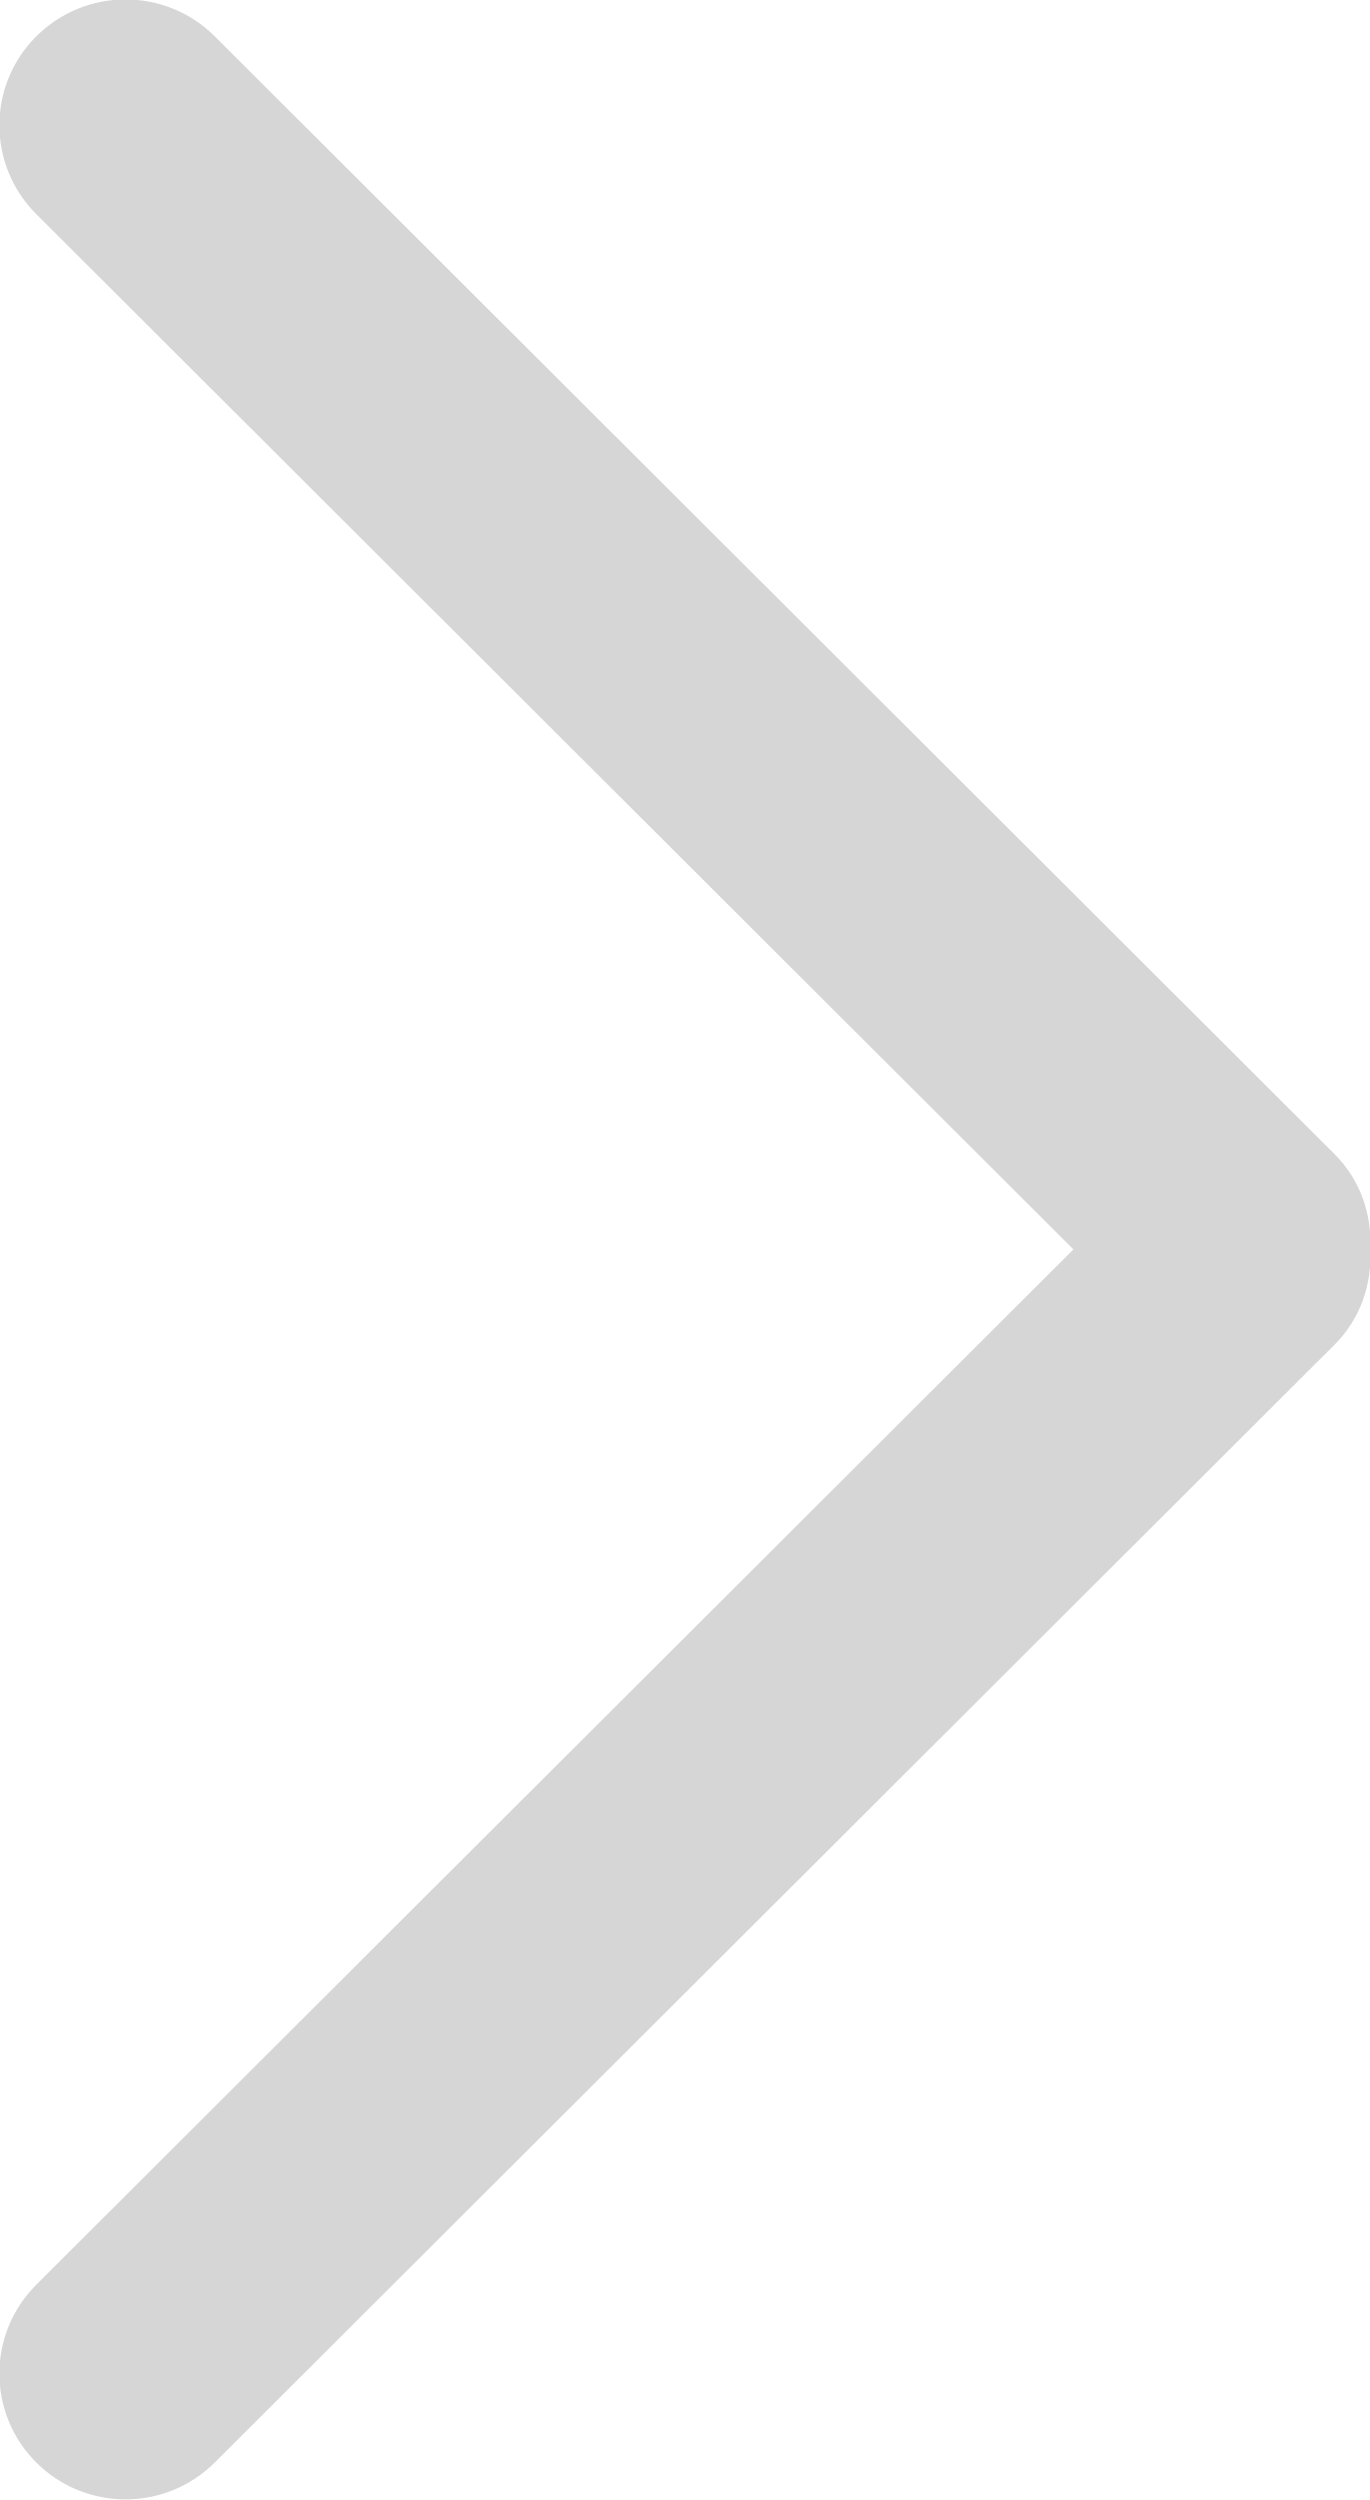
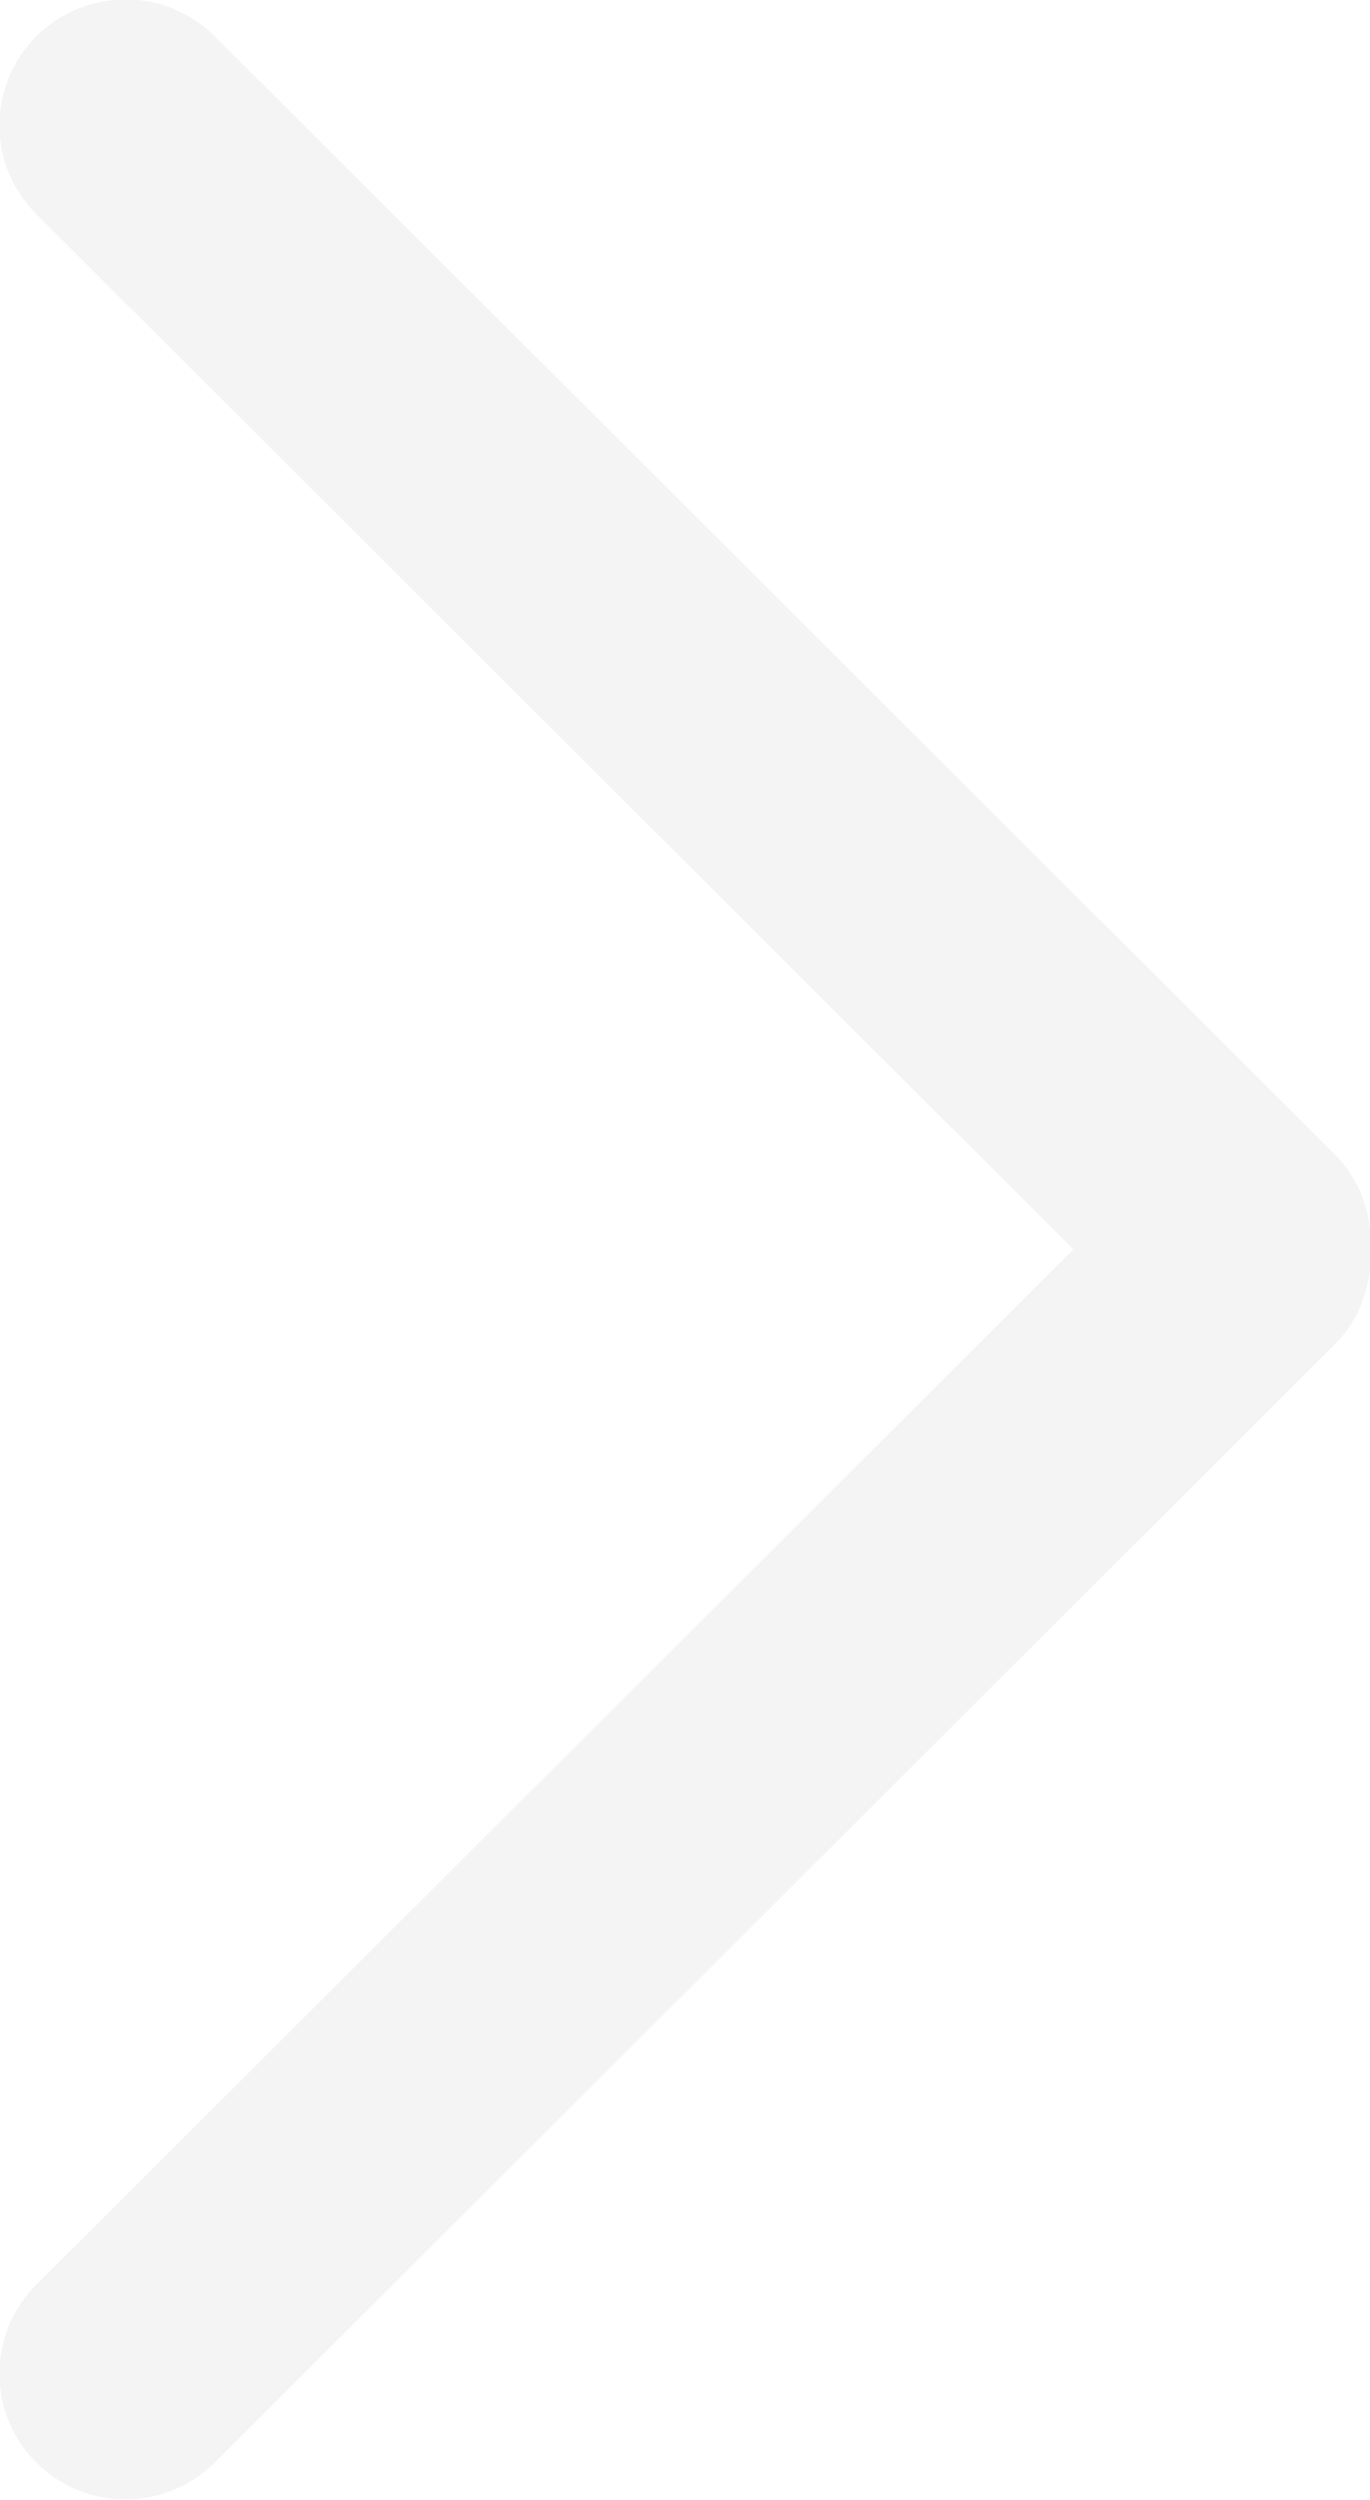
<svg xmlns="http://www.w3.org/2000/svg" preserveAspectRatio="xMidYMid" width="35.91" height="65.531" viewBox="0 0 35.91 65.531">
  <defs>
    <style>
      .cls-1 {
-         fill: #d6d6d6;
+         fill: #F4F4F4;
        fill-rule: evenodd;
      }
    </style>
  </defs>
  <path d="M34.982,30.253 C35.671,30.940 35.964,31.851 35.918,32.750 C35.964,33.649 35.671,34.560 34.982,35.247 L5.628,64.549 C4.336,65.837 2.243,65.837 0.952,64.549 C-0.339,63.262 -0.339,61.174 0.952,59.887 L28.137,32.750 L0.952,5.614 C-0.339,4.326 -0.339,2.239 0.952,0.951 C2.243,-0.336 4.336,-0.336 5.628,0.951 L34.982,30.253 Z" class="cls-1" />
</svg>
